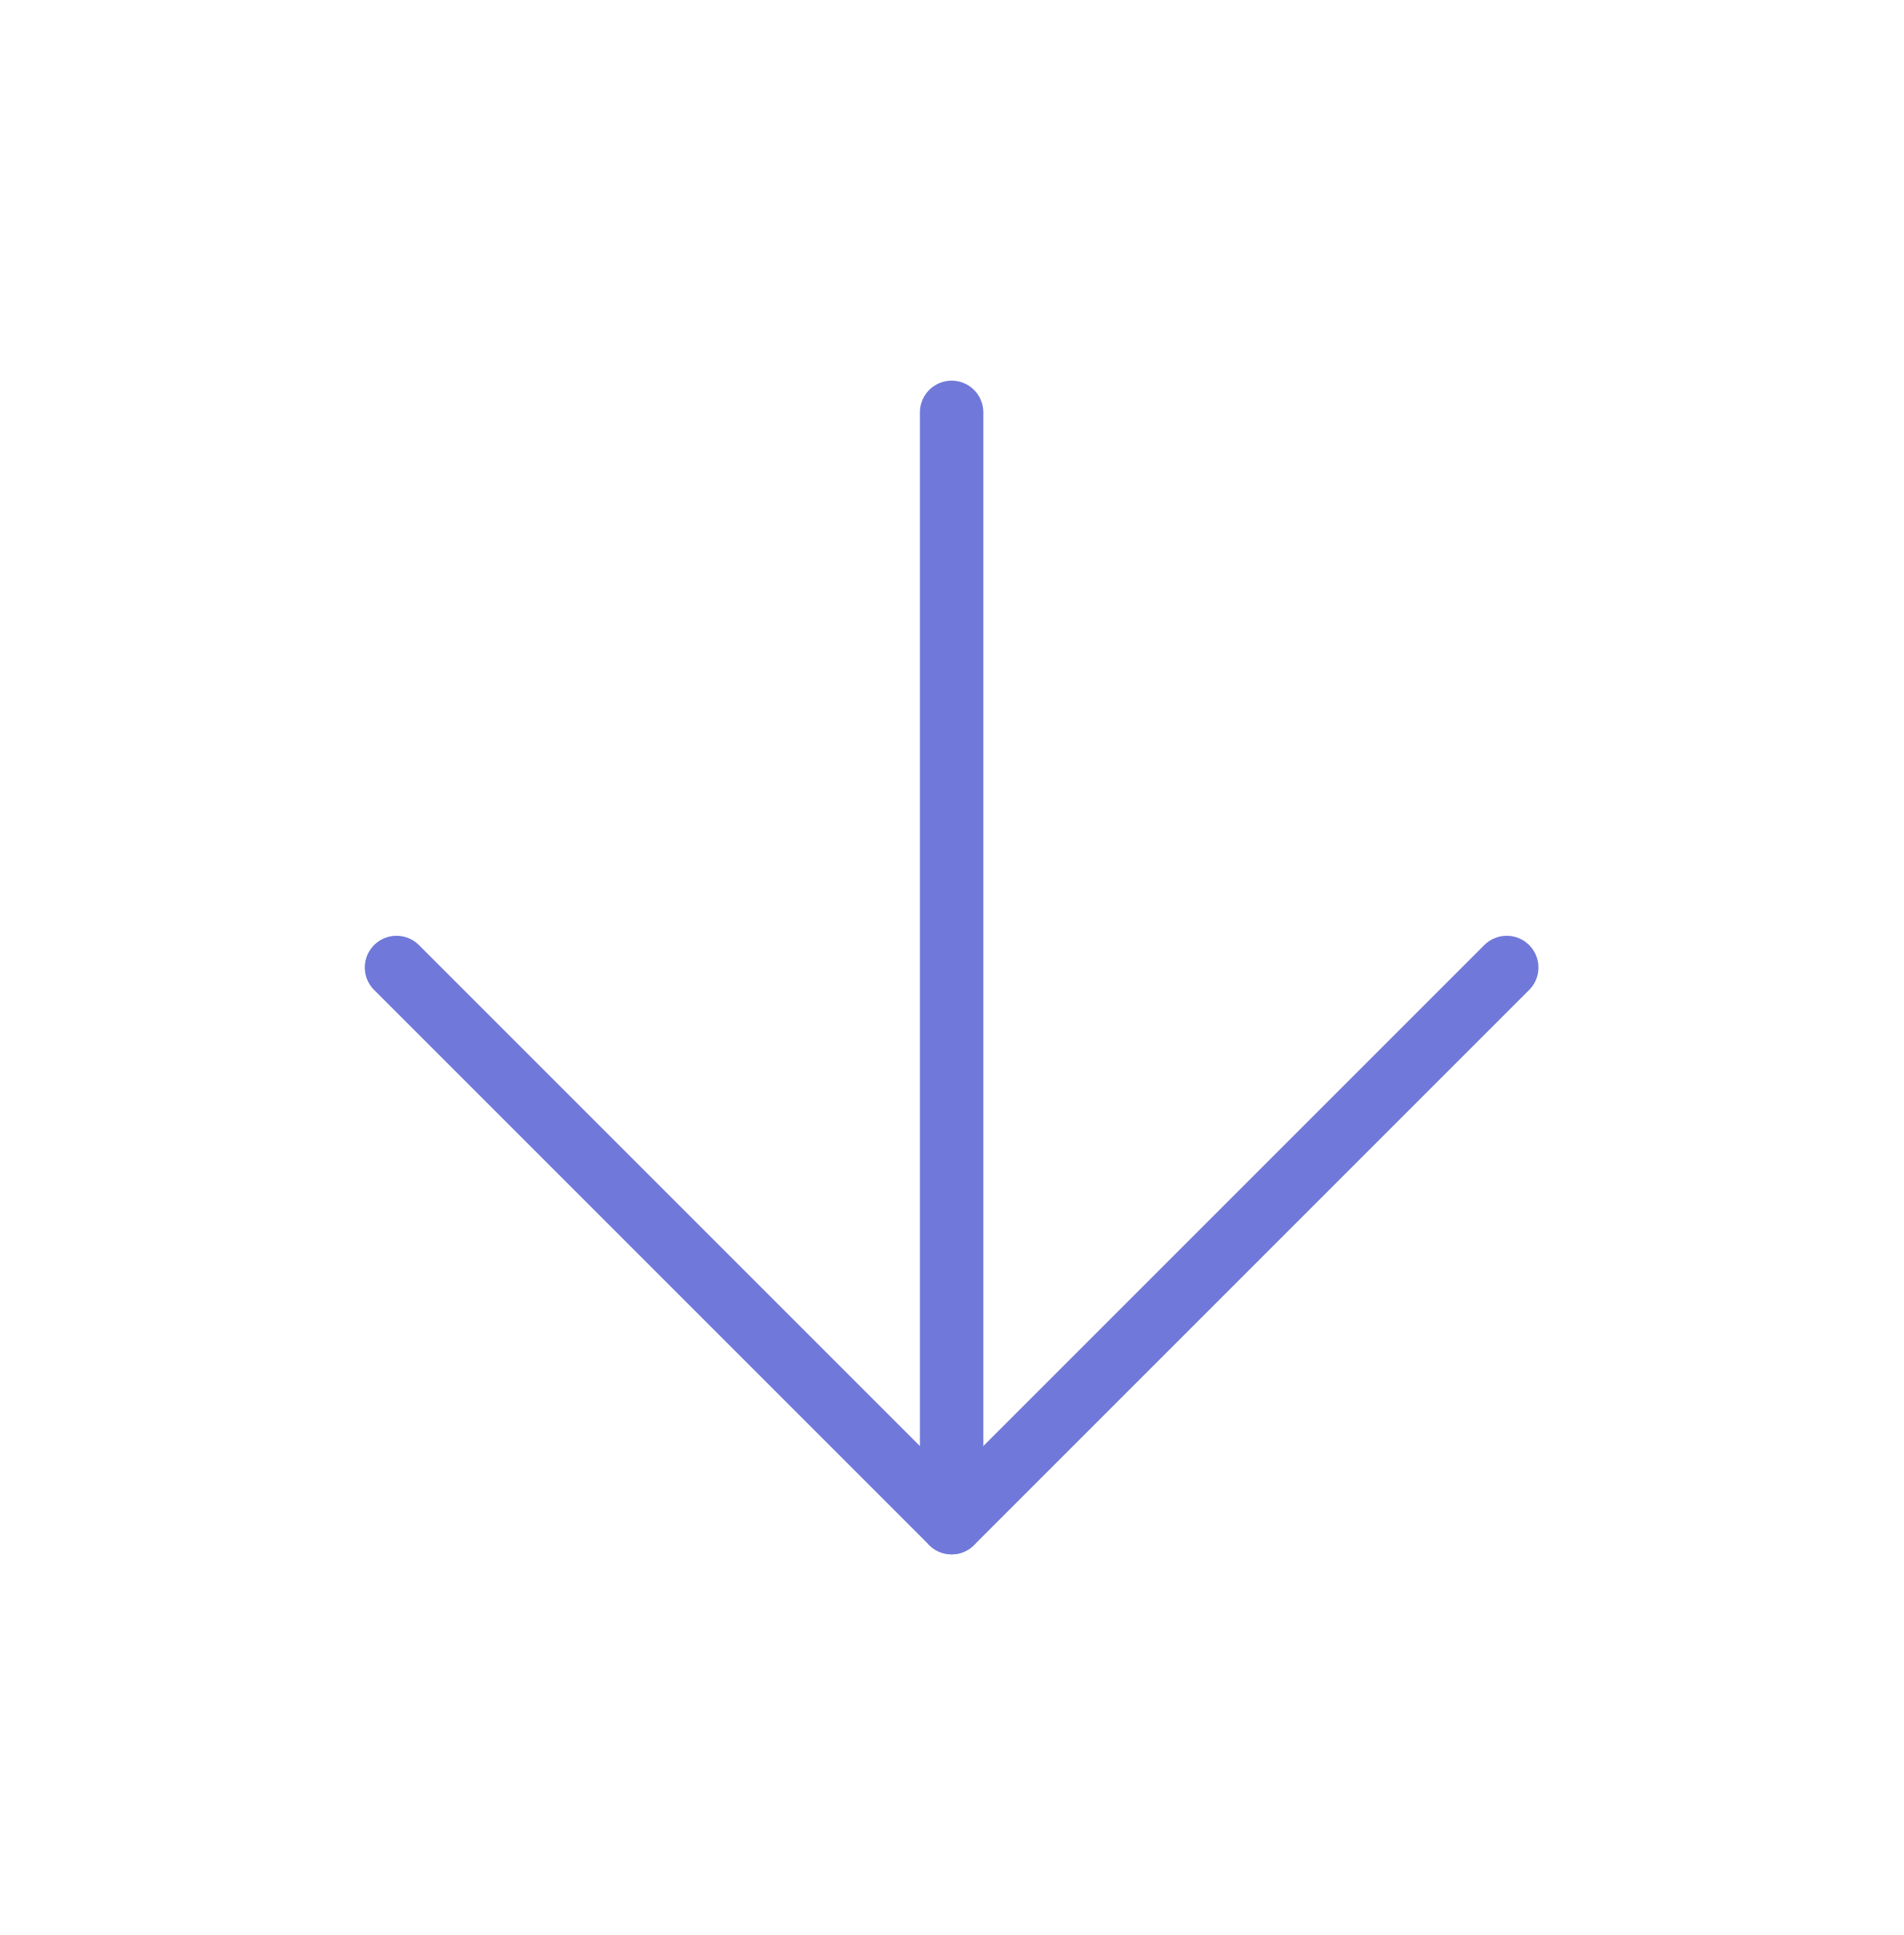
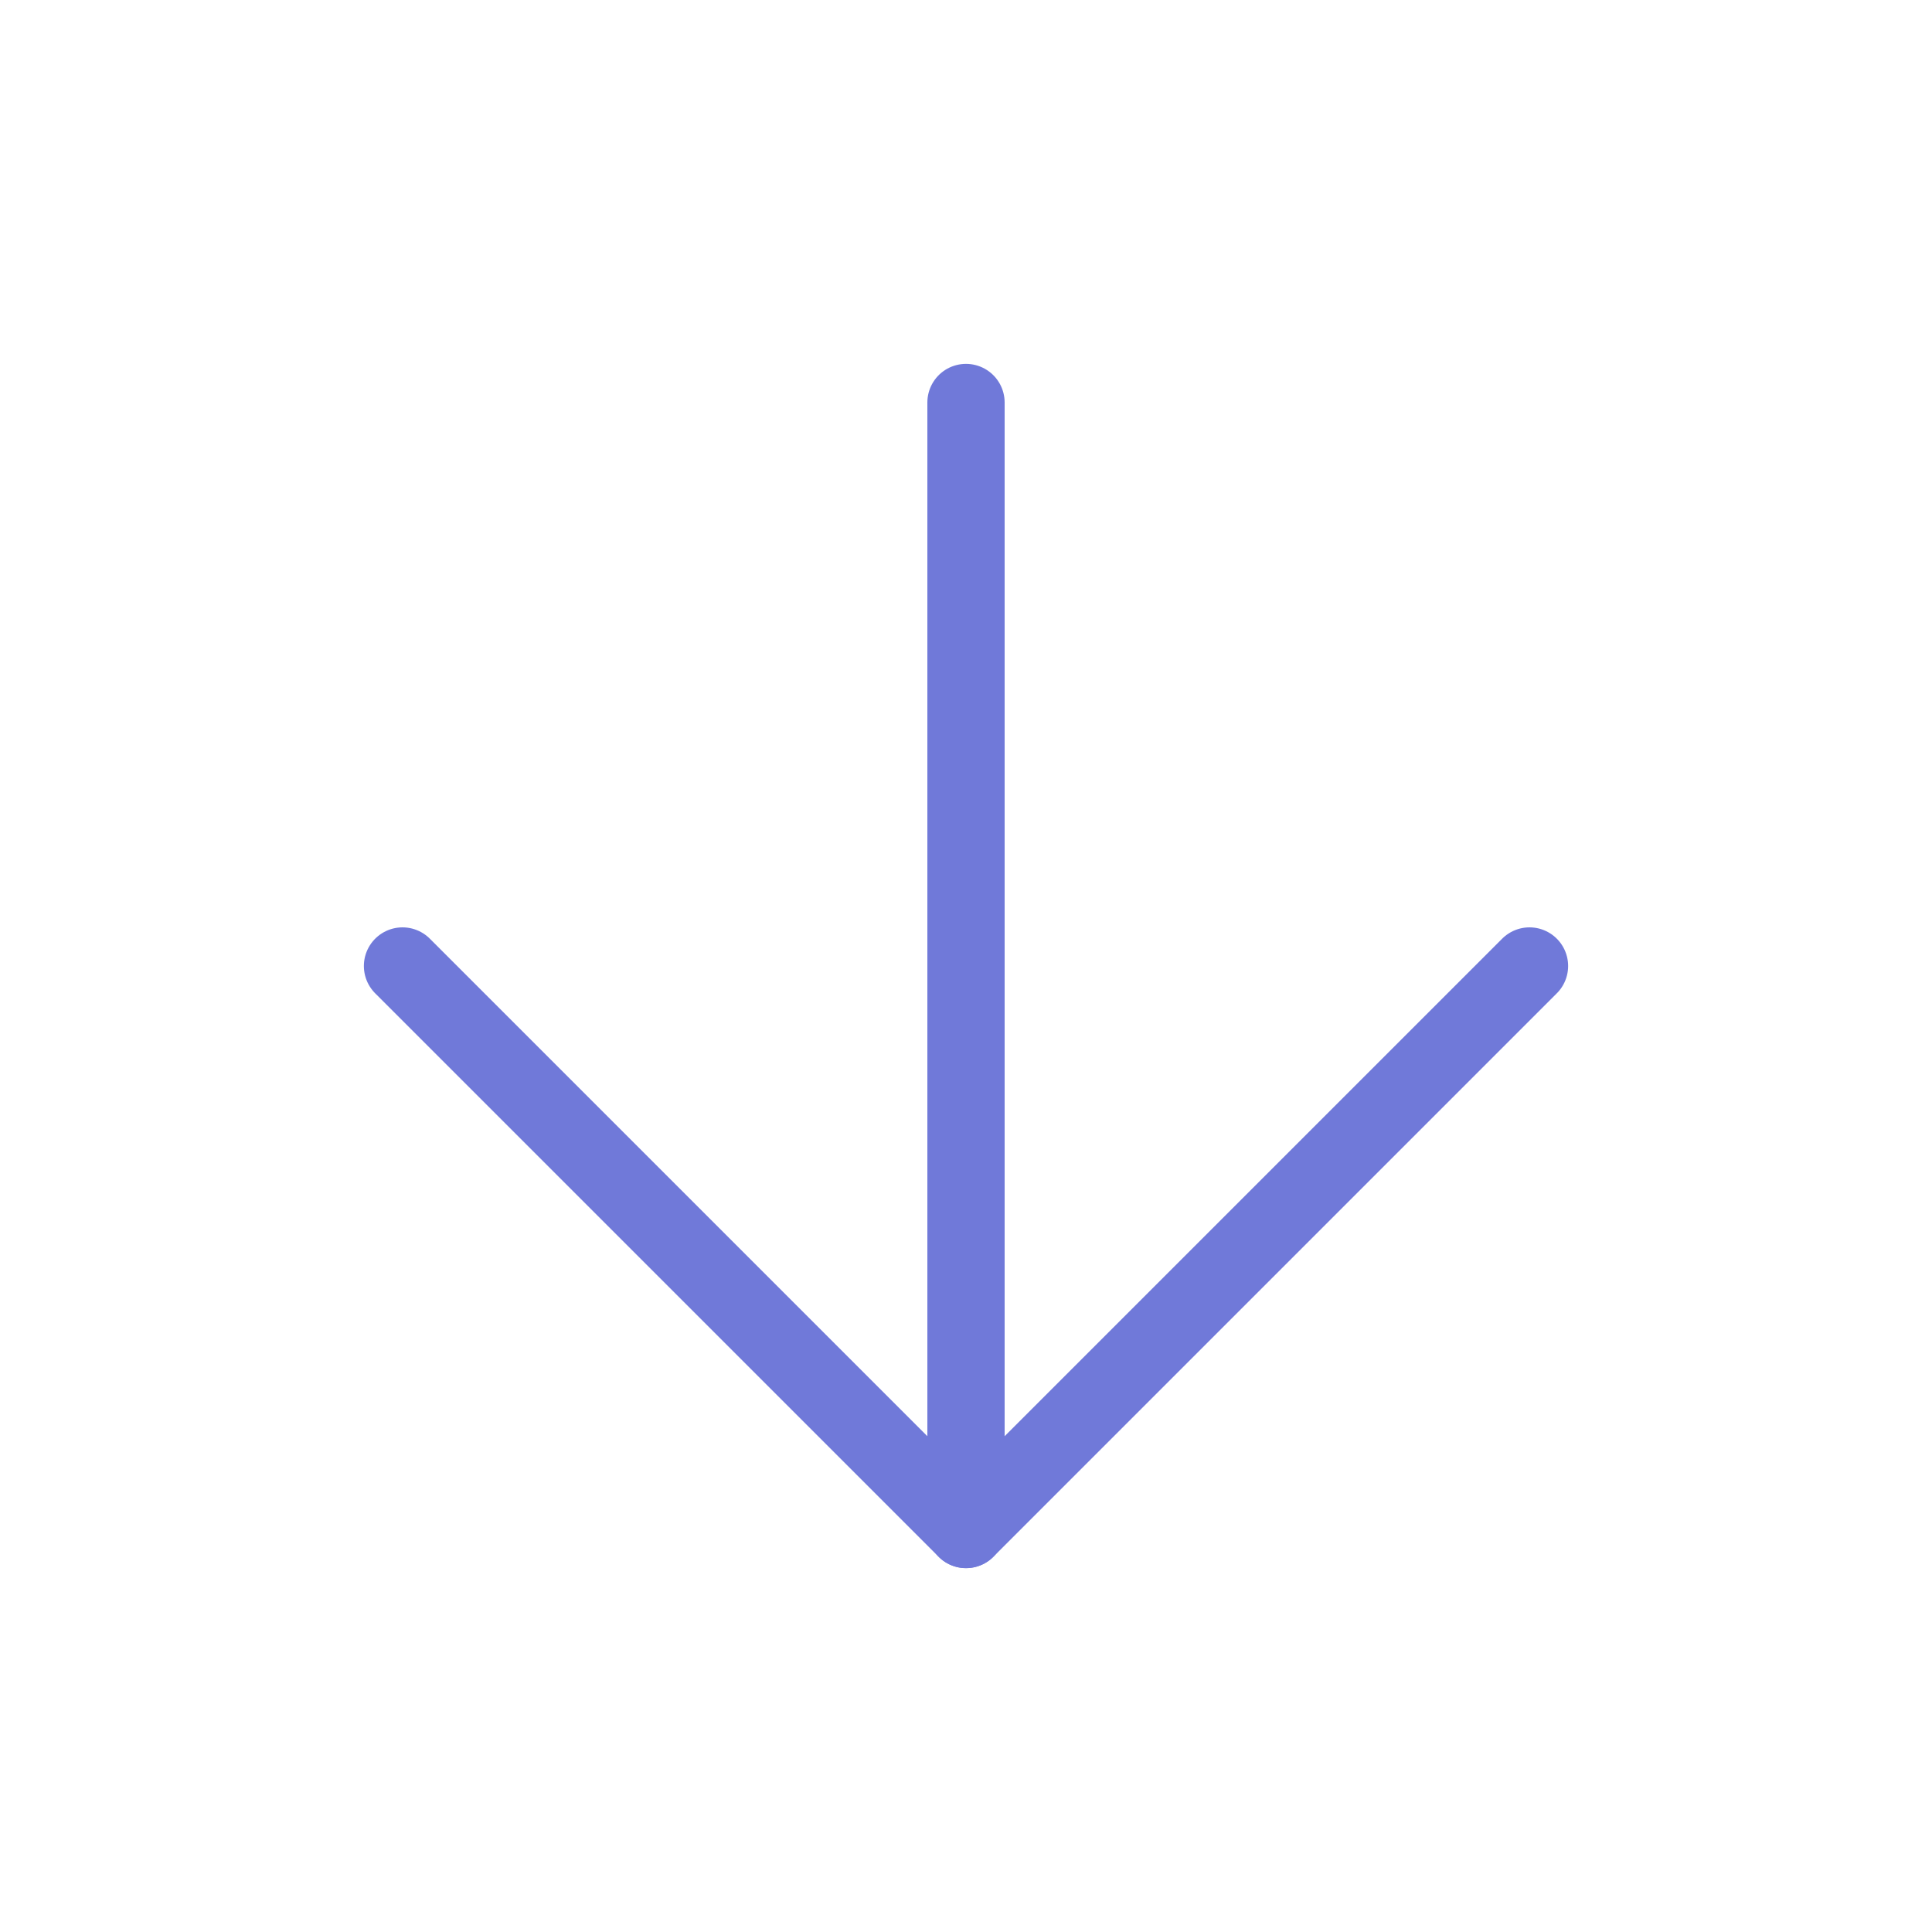
- <svg xmlns="http://www.w3.org/2000/svg" width="60" height="61" viewBox="0 0 60 61" fill="none">
-   <path d="M30 13L30 48" stroke="#7079D9" stroke-width="2" stroke-linecap="round" stroke-linejoin="round" />
-   <path d="M12.5 30.5L30 48L47.5 30.5" stroke="#7079D9" stroke-width="2" stroke-linecap="round" stroke-linejoin="round" />
+ <svg xmlns="http://www.w3.org/2000/svg" width="50" height="50" viewBox="0 0 50 50" fill="none">
+   <path d="M25 10.417L25 39.583" stroke="#7079D9" stroke-width="2" stroke-linecap="round" stroke-linejoin="round" />
+   <path d="M10.417 25L25 39.583L39.583 25" stroke="#7079D9" stroke-width="2" stroke-linecap="round" stroke-linejoin="round" />
</svg>
